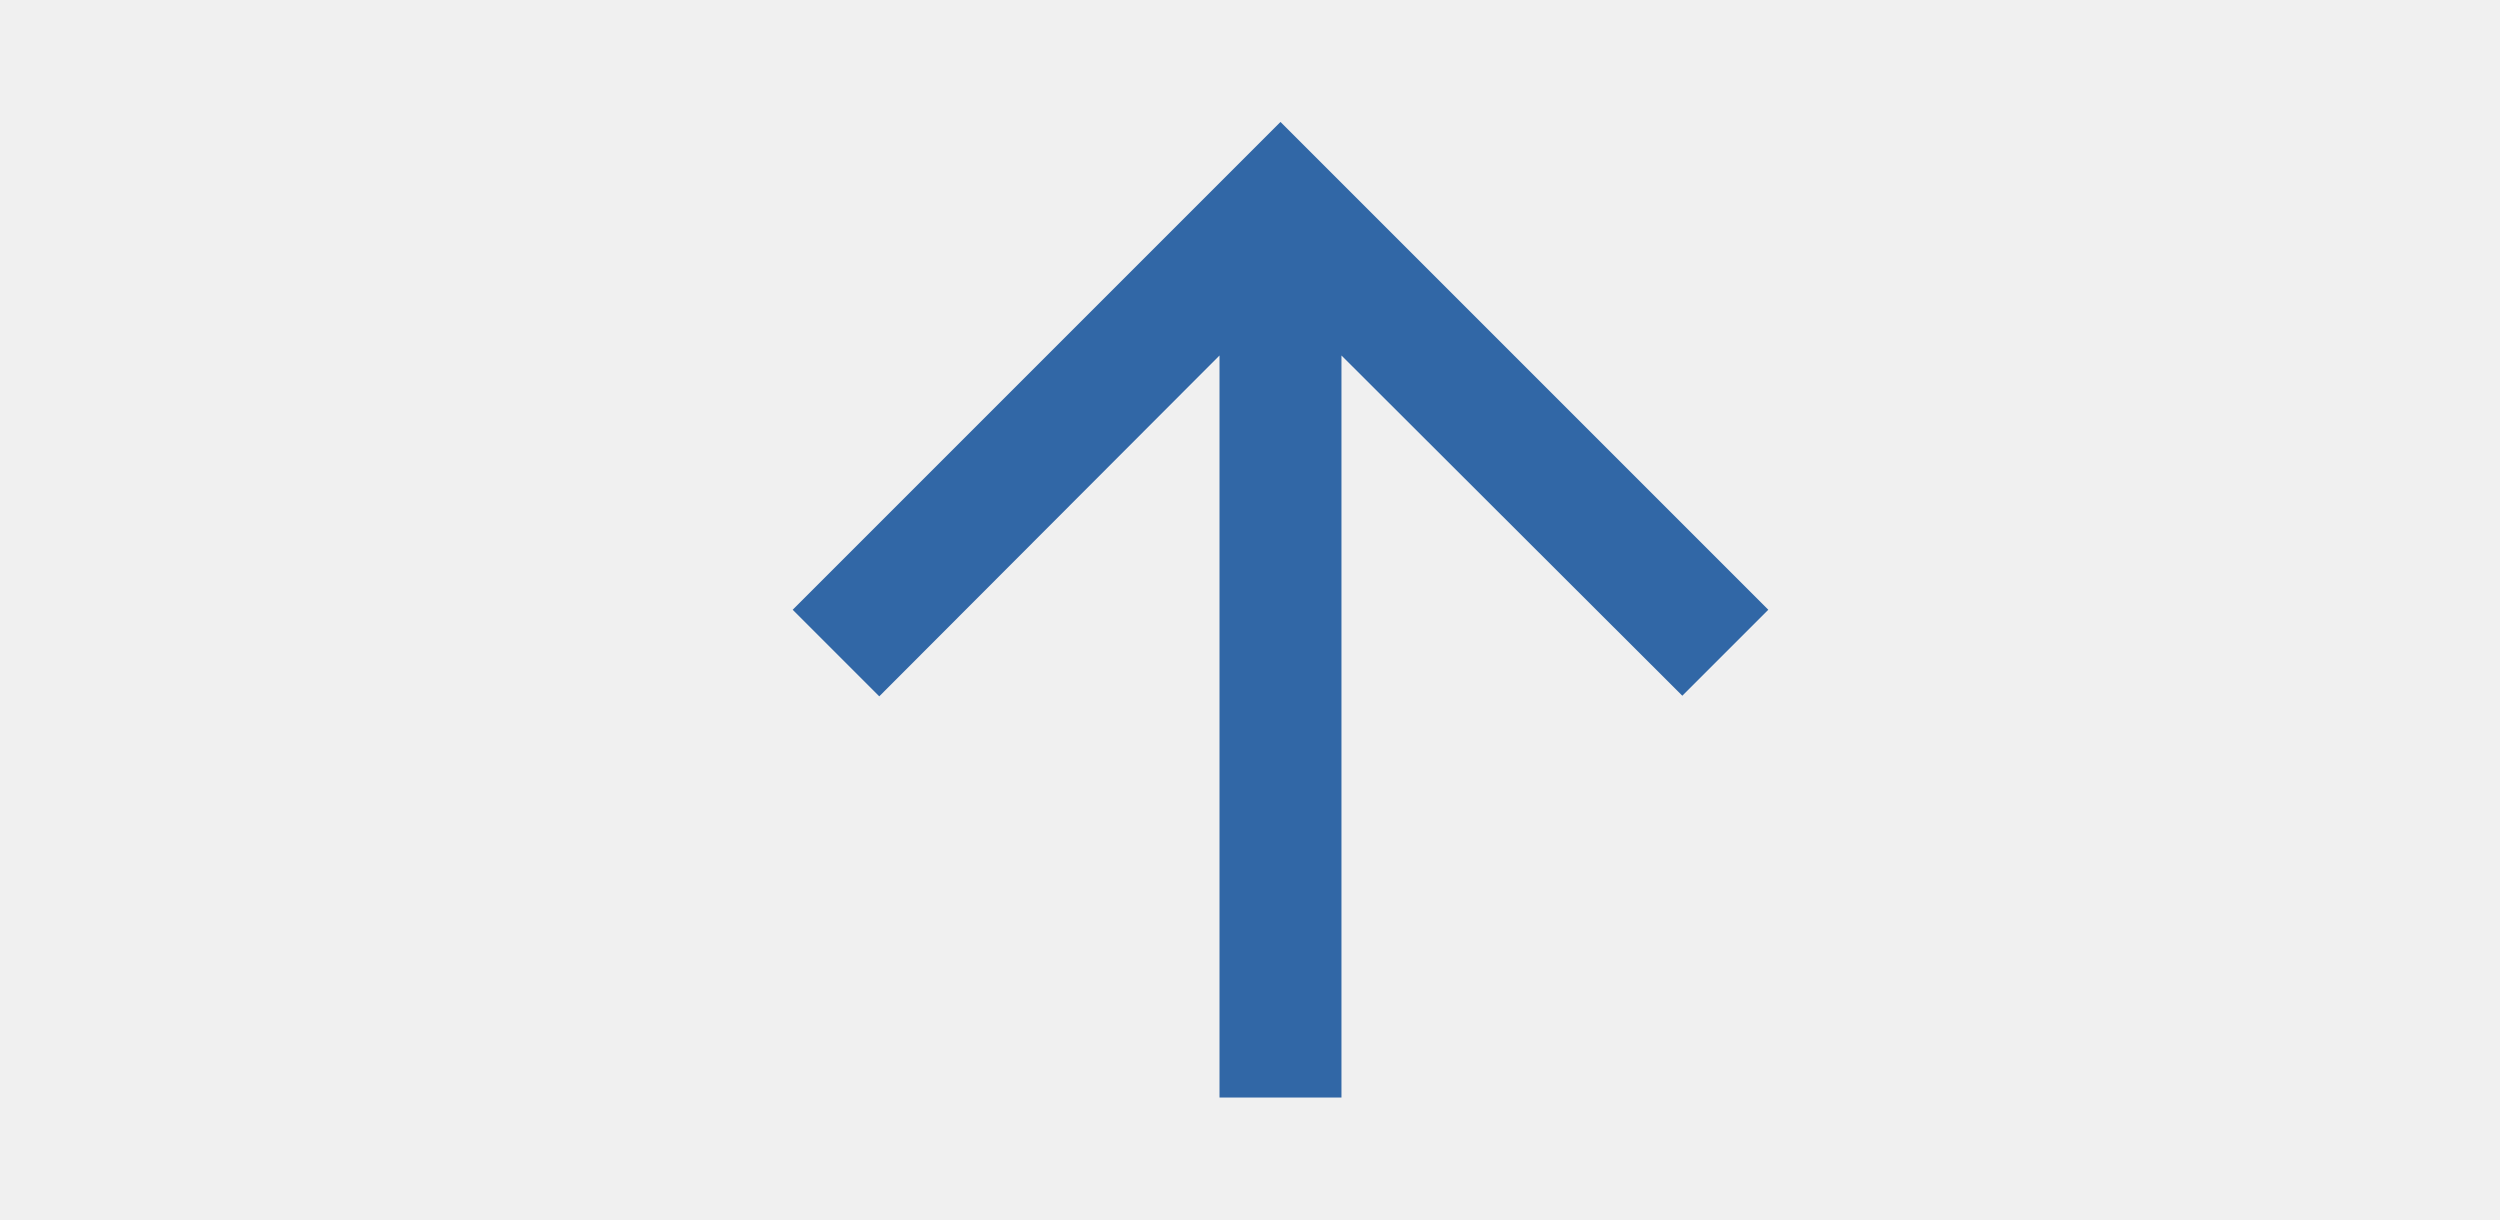
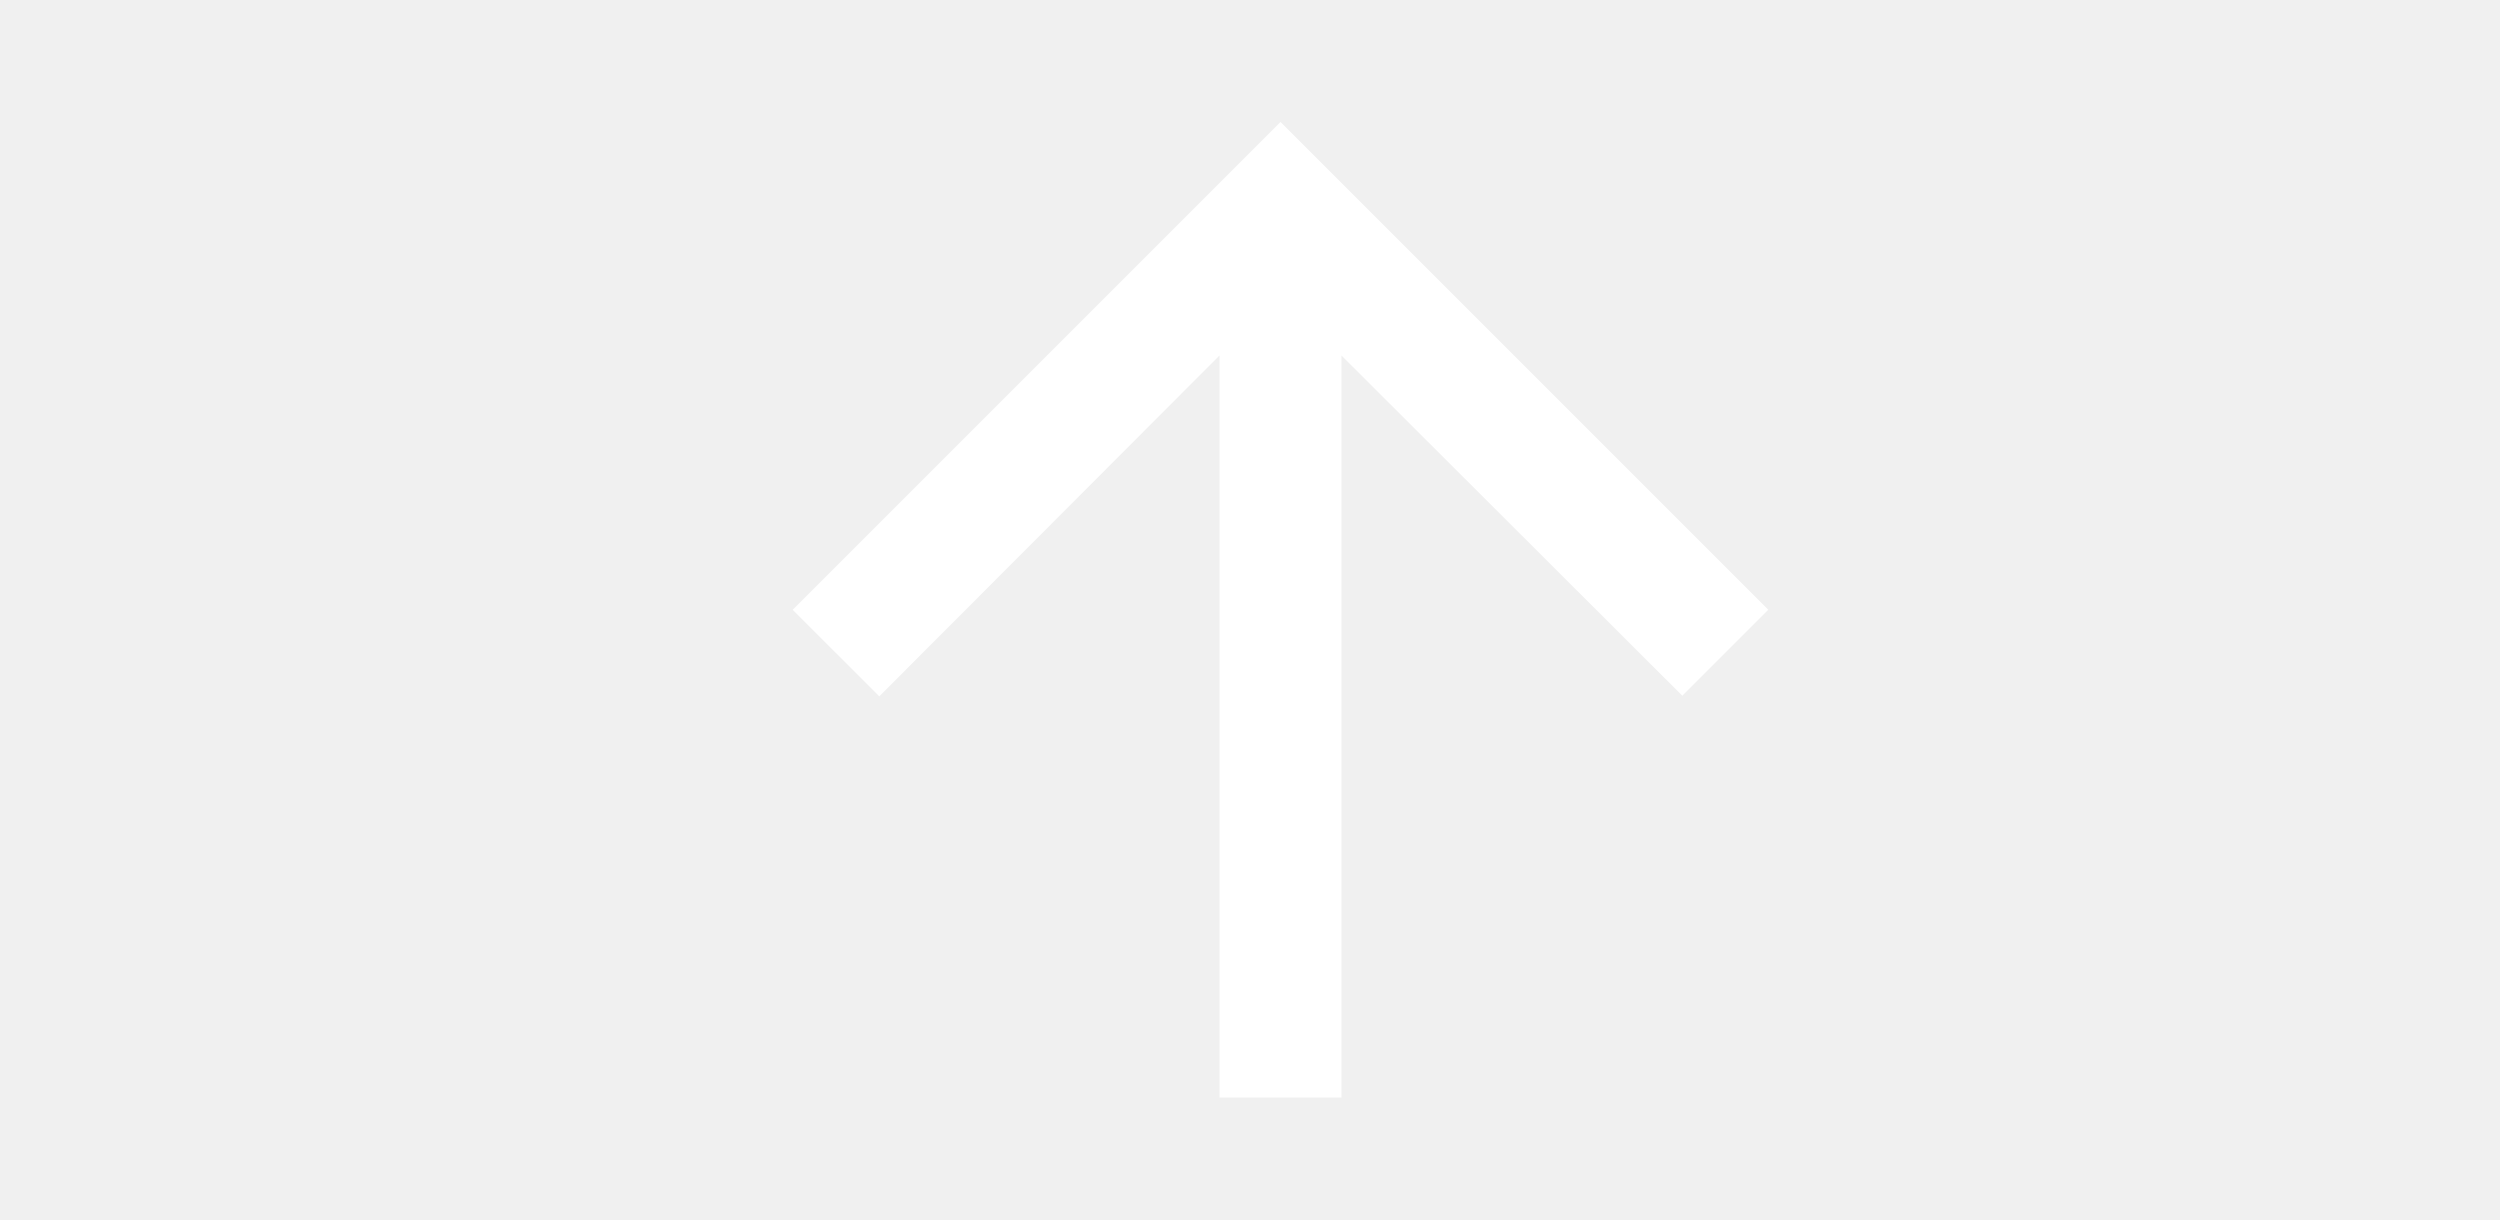
<svg xmlns="http://www.w3.org/2000/svg" width="41px" height="20px" viewBox="0 0 41 20" version="1.1">
-   <g id="icon/arrow_bis" stroke="none" stroke-width="1" fill="none" fill-rule="evenodd">
-     <polygon id="Shape" fill="#3167A6" transform="translate(21, 10) scale(1, -1) translate(-21, -10) " points="29 10 27.59 8.59 22 14.17 22 2 20 2 20 14.17 14.42 8.58 13 10 21 18" />
-   </g>
+   <polygon id="Shape" fill="#FFFFFF" transform="translate(21, 10) scale(1, -1) translate(-21, -10) " points="29 10 27.59 8.59 22 14.17 22 2 20 2 20 14.17 14.42 8.58 13 10 21 18" />
</svg>
